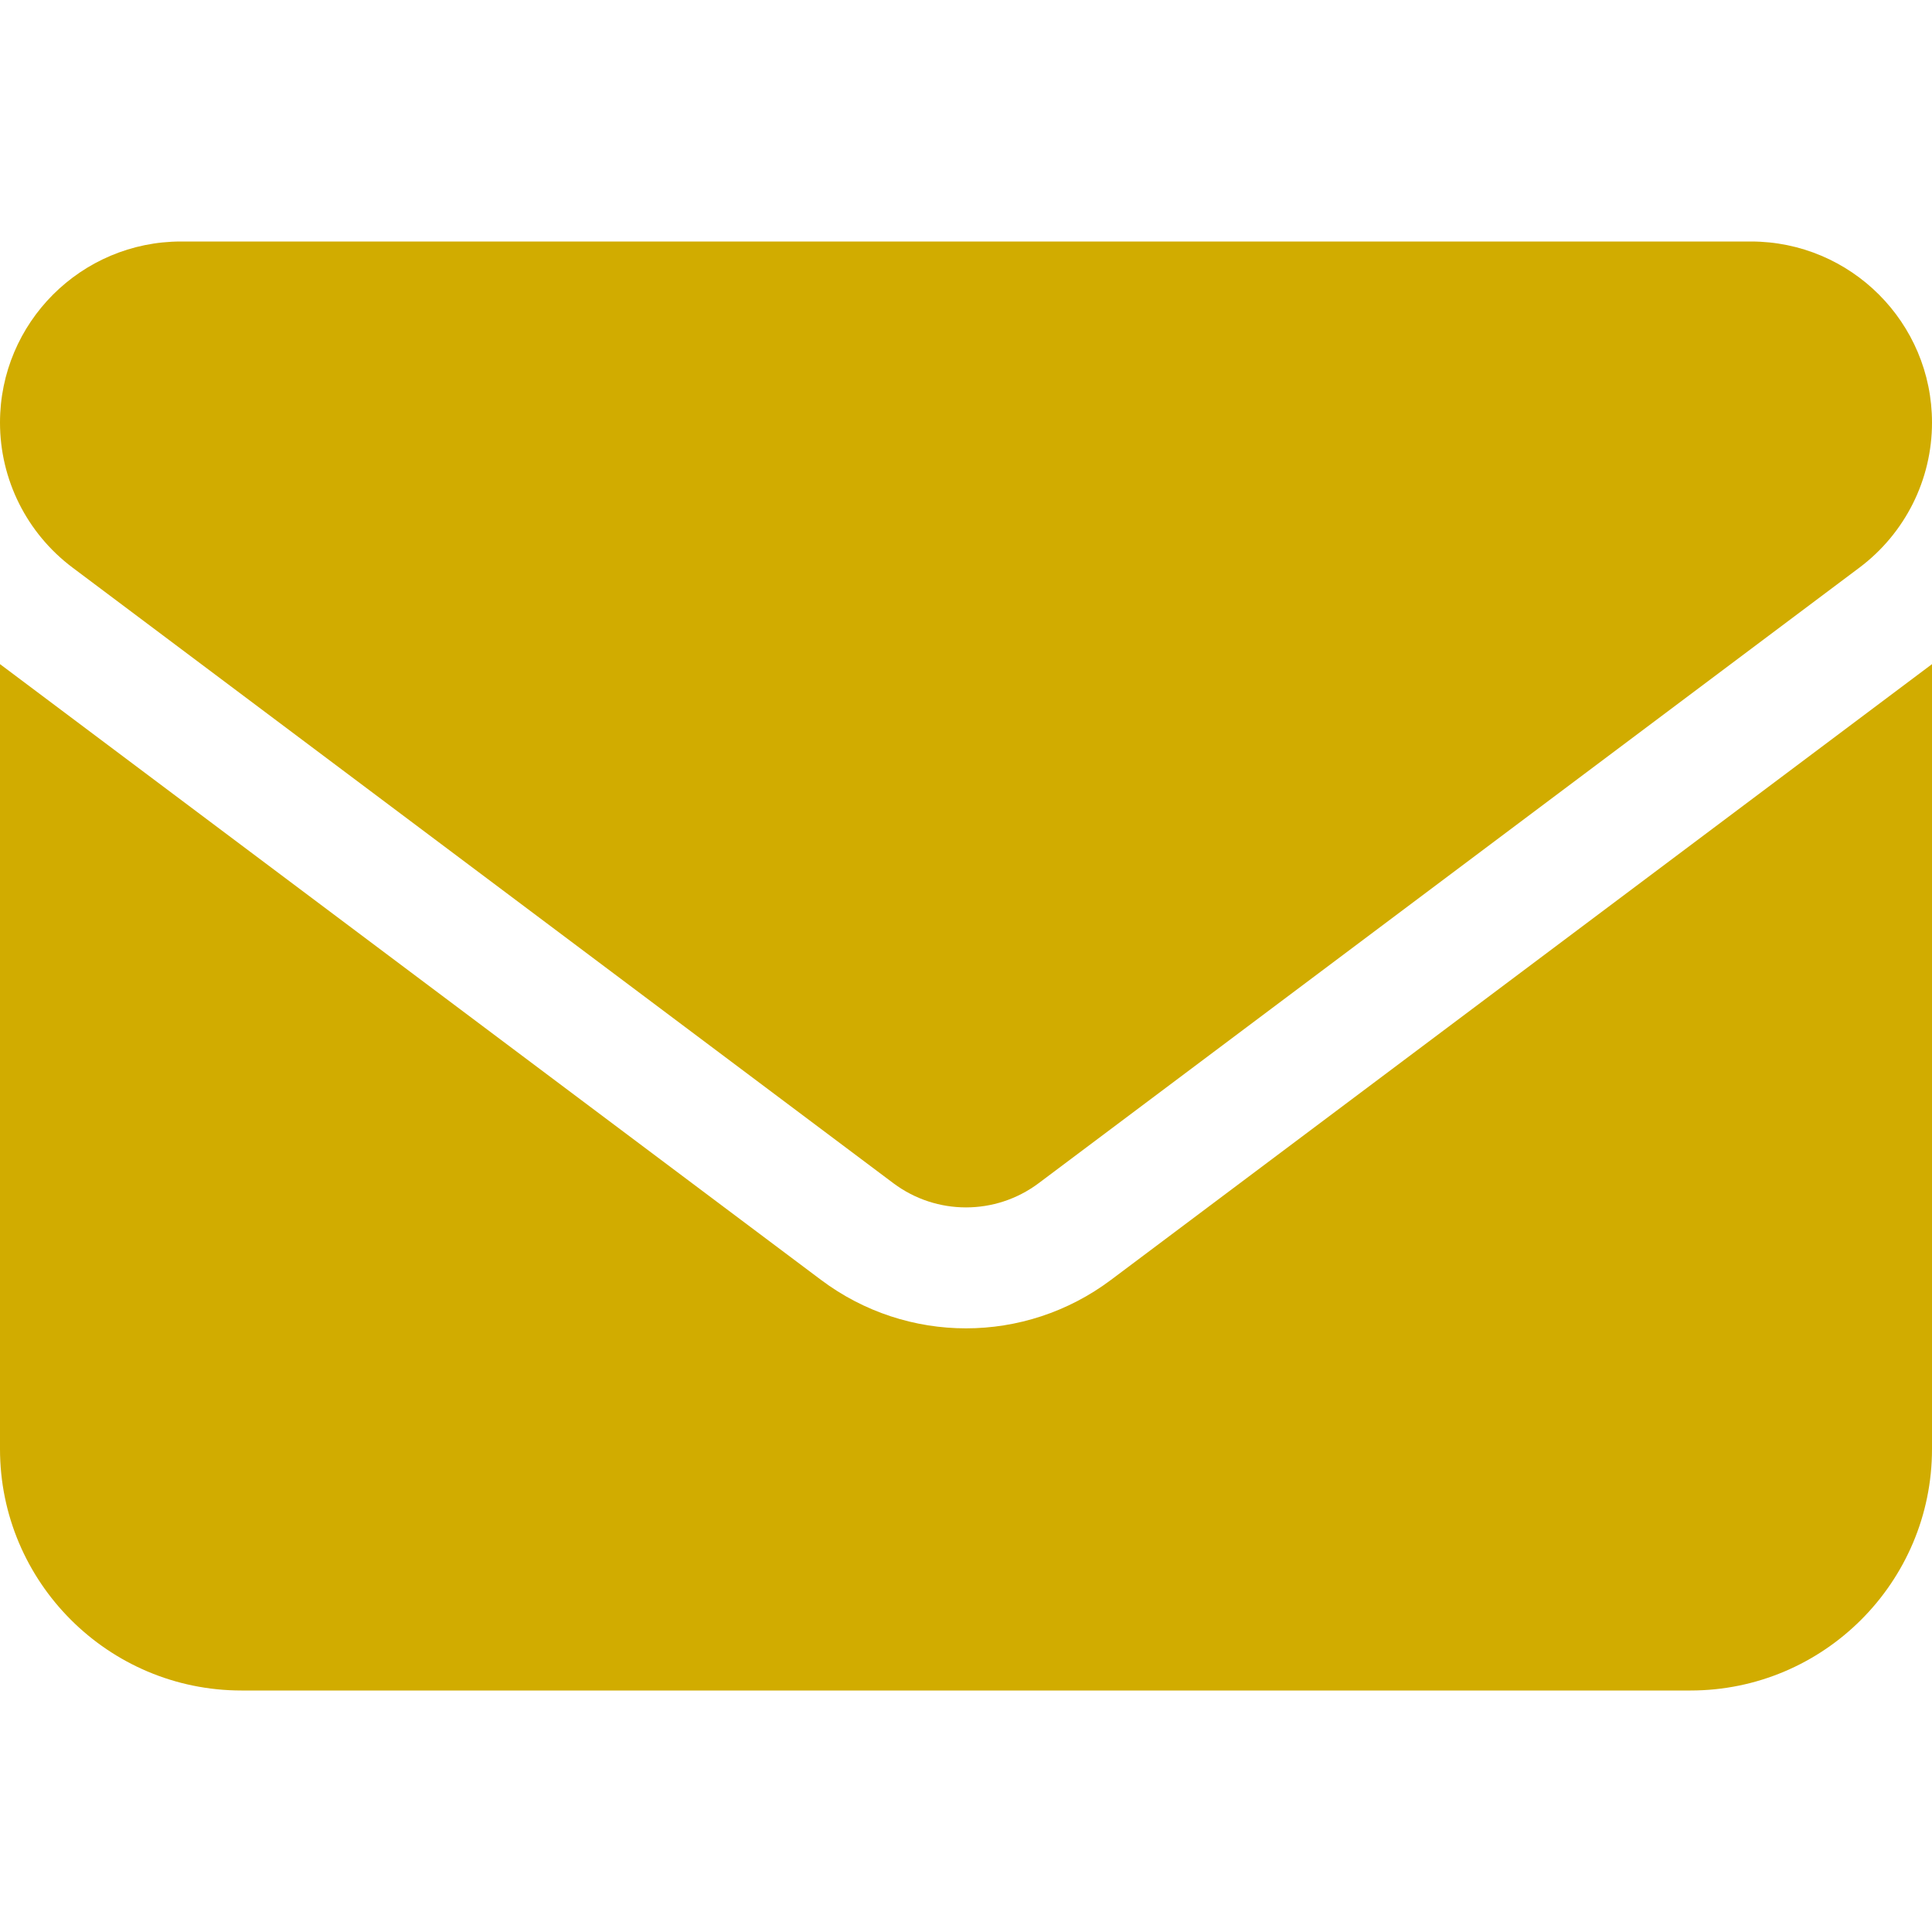
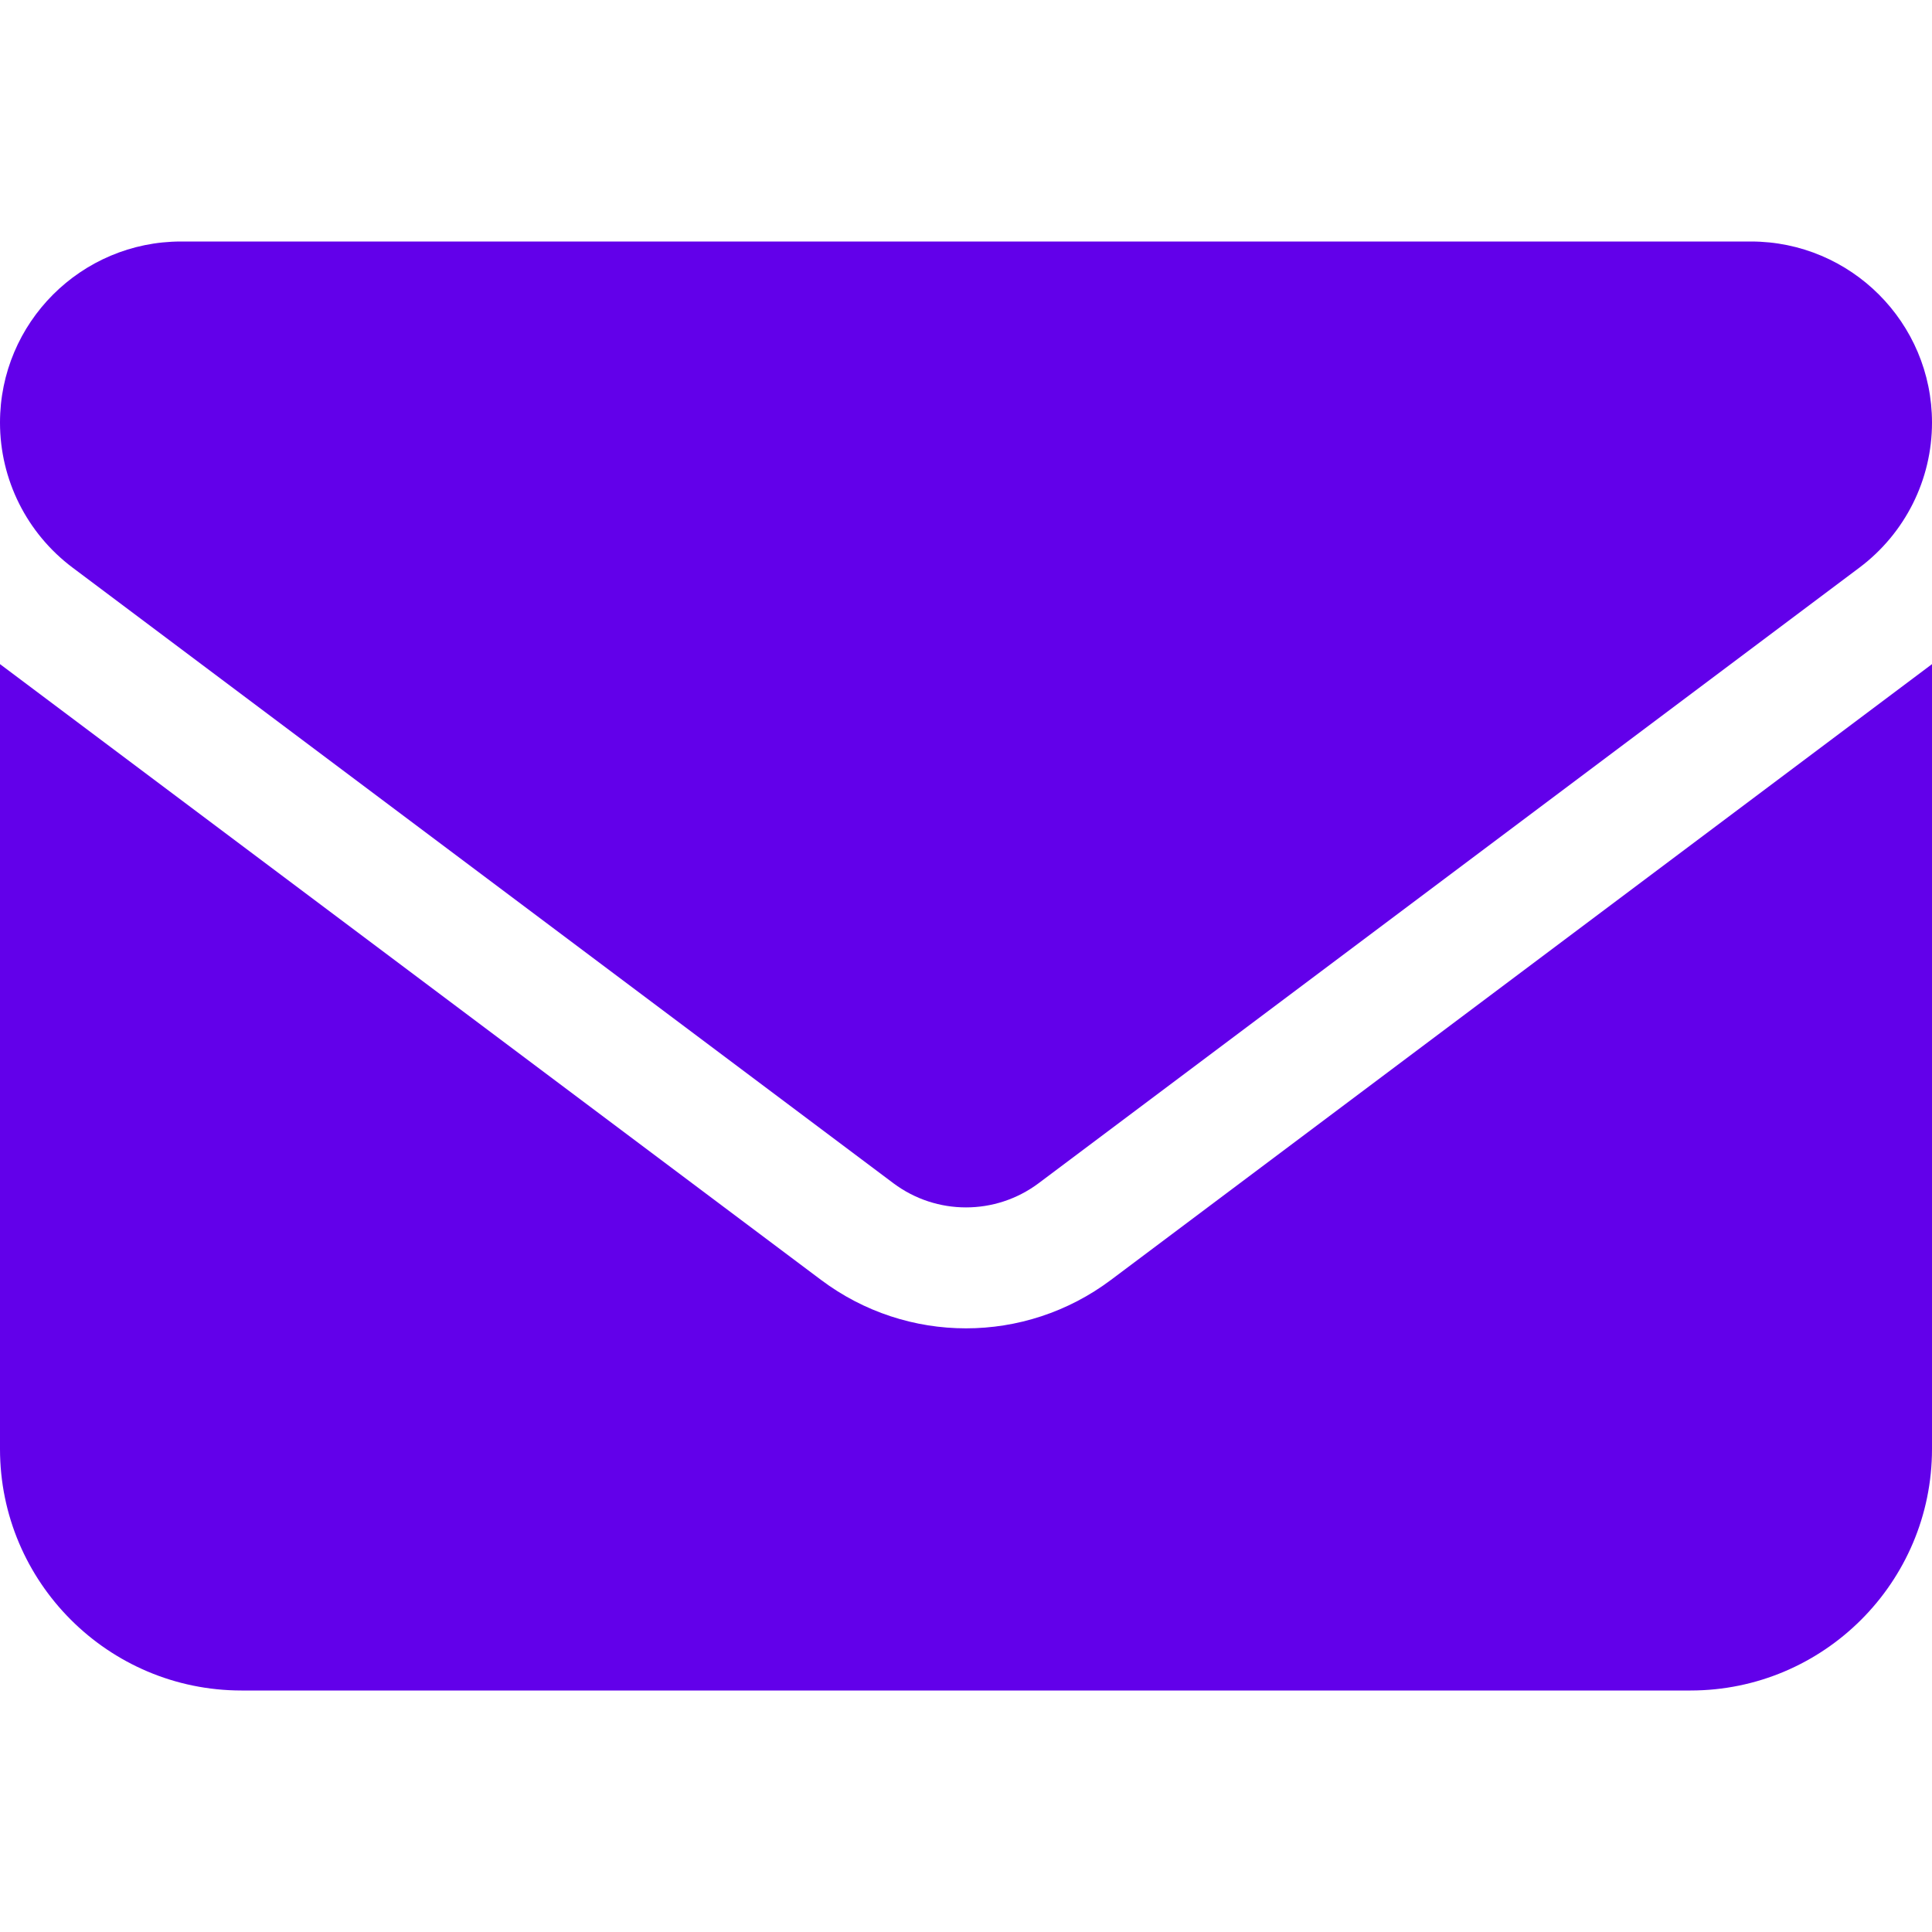
- <svg xmlns="http://www.w3.org/2000/svg" id="SvgjsSvg1046" width="288" height="288" version="1.1" xmlnsXlink="http://www.w3.org/1999/xlink" xmlnsSvgjs="http://svgjs.com/svgjs">
-   <defs id="SvgjsDefs1047" />
-   <g id="SvgjsG1048">
+ <svg xmlns="http://www.w3.org/2000/svg" id="SvgjsSvg1023" width="288" height="288" version="1.1" xmlnsXlink="http://www.w3.org/1999/xlink" xmlnsSvgjs="http://svgjs.com/svgjs">
+   <defs id="SvgjsDefs1024" />
+   <g id="SvgjsG1025">
    <svg viewBox="0 0 288 288" width="288" height="288">
-       <svg viewBox="0 0 288 288" width="288" height="288">
-         <svg viewBox="0 0 512 512" width="288" height="288">
-           <path fill="#d1ac00" d="M48 64C21.5 64 0 85.5 0 112c0 15.1 7.1 29.3 19.2 38.4L236.8 313.6c11.4 8.5 27 8.5 38.4 0L492.8 150.4c12.1-9.1 19.2-23.3 19.2-38.4c0-26.5-21.5-48-48-48H48zM0 176V384c0 35.3 28.7 64 64 64H448c35.3 0 64-28.7 64-64V176L294.4 339.2c-22.8 17.1-54 17.1-76.8 0L0 176z" class="color000 svgShape colorfff color6200ea" />
-         </svg>
+       <svg viewBox="0 0 512 512" width="288" height="288">
+         <path fill="#6200ea" d="M48 64C21.5 64 0 85.5 0 112c0 15.1 7.1 29.3 19.2 38.4L236.8 313.6c11.4 8.5 27 8.5 38.4 0L492.8 150.4c12.1-9.1 19.2-23.3 19.2-38.4c0-26.5-21.5-48-48-48H48zM0 176V384c0 35.3 28.7 64 64 64H448c35.3 0 64-28.7 64-64V176L294.4 339.2c-22.8 17.1-54 17.1-76.8 0L0 176z" class="color000 svgShape colorfff" />
      </svg>
    </svg>
  </g>
</svg>
